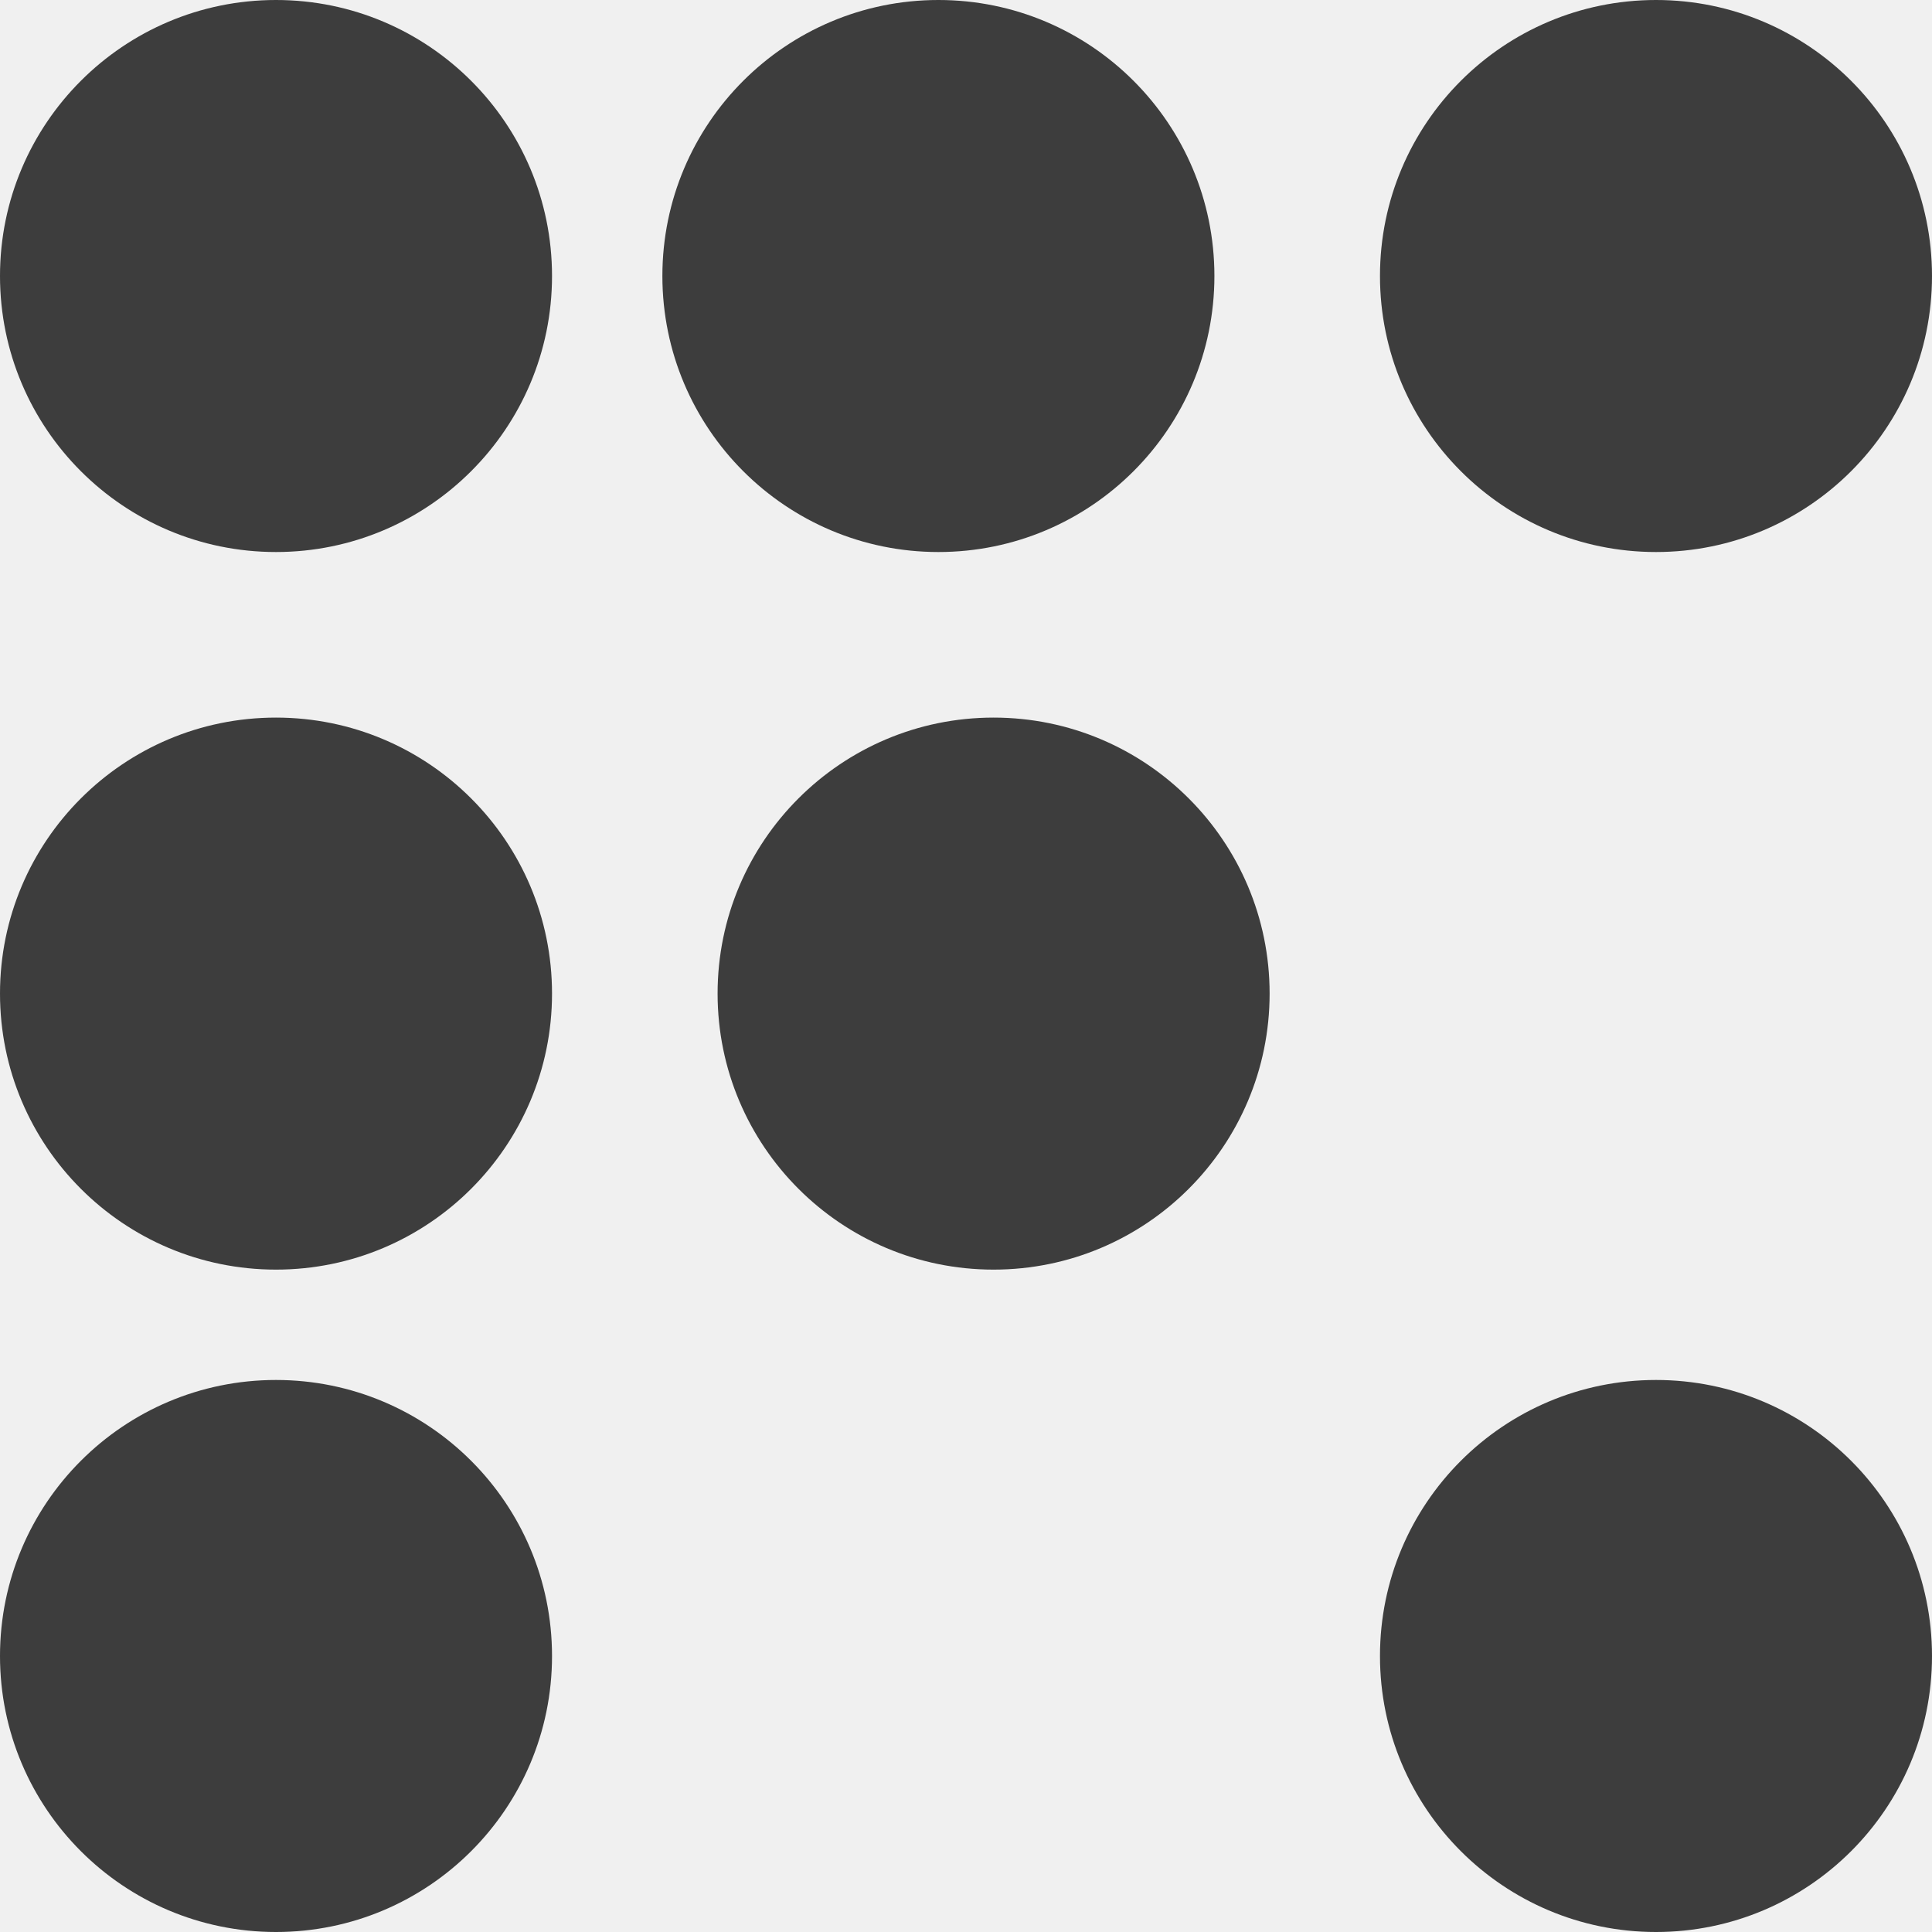
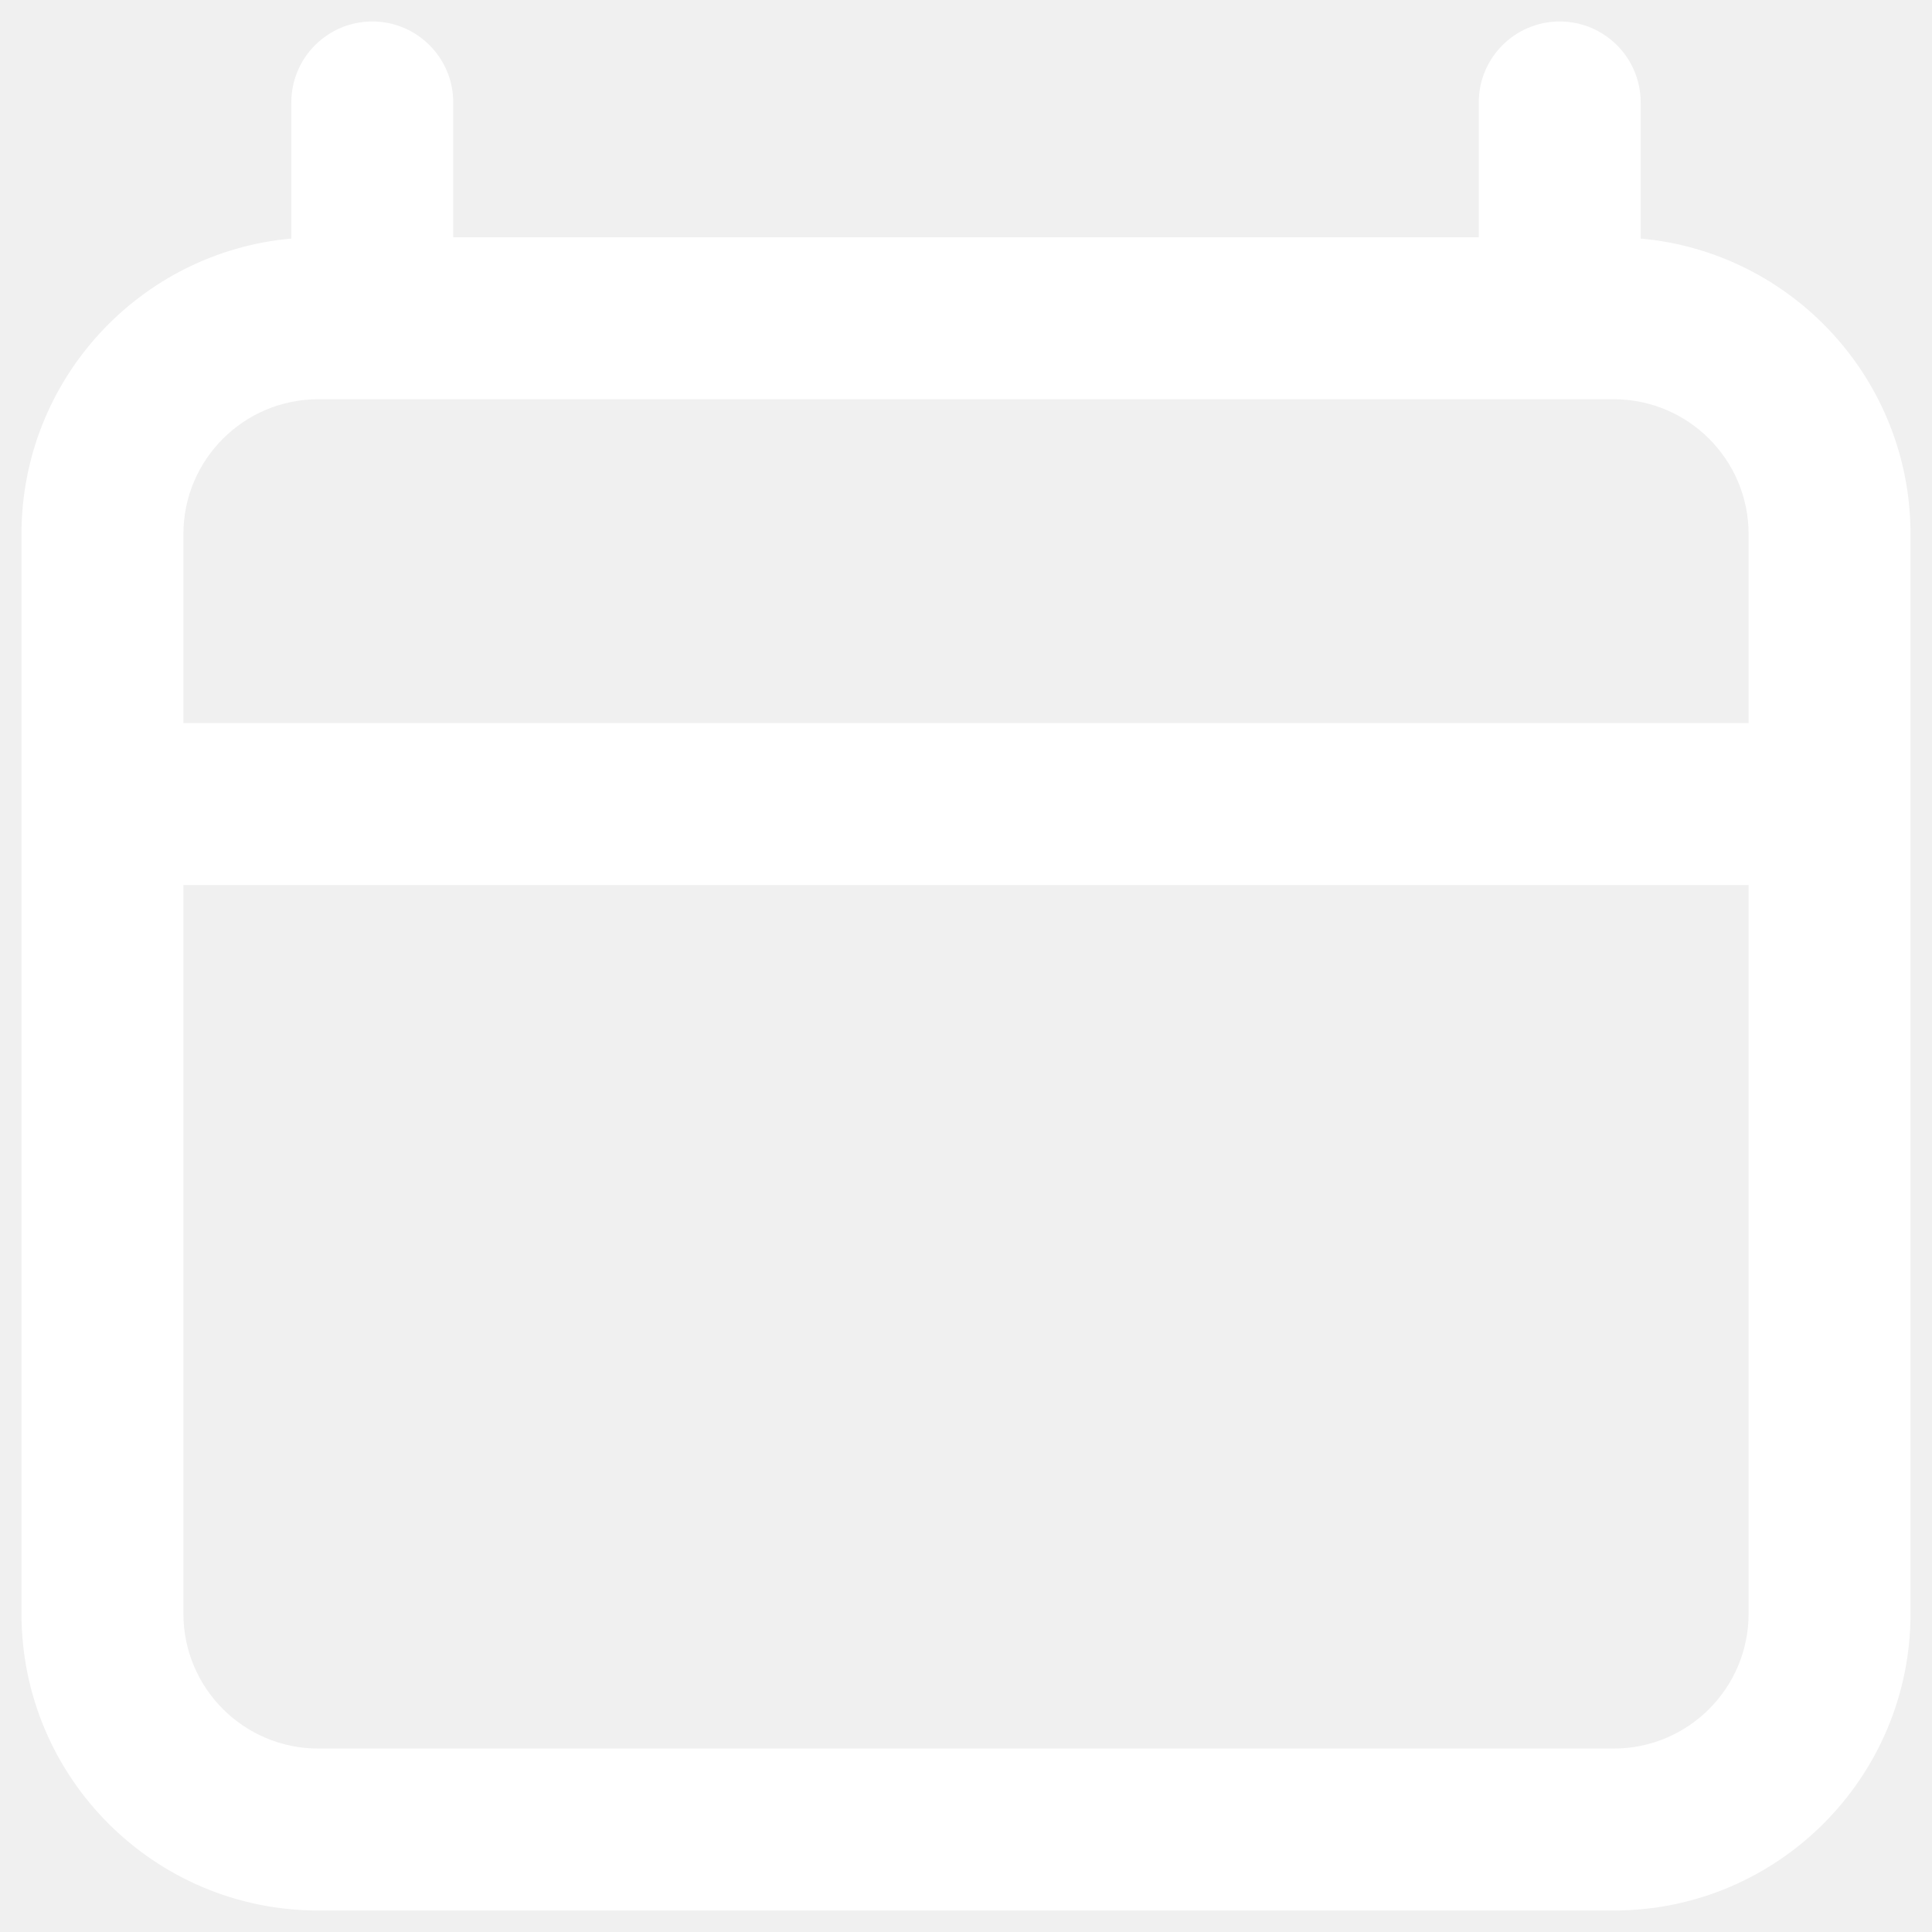
- <svg xmlns="http://www.w3.org/2000/svg" width="33" height="33" viewBox="0 0 33 33" fill="none">
-   <path fill-rule="evenodd" clip-rule="evenodd" d="M4.714 9.429C7.318 9.429 9.429 7.318 9.429 4.714C9.429 2.111 7.318 0 4.714 0C2.111 0 0 2.111 0 4.714C0 7.318 2.111 9.429 4.714 9.429ZM4.714 21.686C7.318 21.686 9.429 19.575 9.429 16.971C9.429 14.368 7.318 12.257 4.714 12.257C2.111 12.257 0 14.368 0 16.971C0 19.575 2.111 21.686 4.714 21.686ZM33 4.714C33 7.318 30.889 9.429 28.286 9.429C25.682 9.429 23.571 7.318 23.571 4.714C23.571 2.111 25.682 0 28.286 0C30.889 0 33 2.111 33 4.714ZM16.029 9.429C18.632 9.429 20.743 7.318 20.743 4.714C20.743 2.111 18.632 0 16.029 0C13.425 0 11.314 2.111 11.314 4.714C11.314 7.318 13.425 9.429 16.029 9.429ZM21.686 16.971C21.686 19.575 19.575 21.686 16.971 21.686C14.368 21.686 12.257 19.575 12.257 16.971C12.257 14.368 14.368 12.257 16.971 12.257C19.575 12.257 21.686 14.368 21.686 16.971ZM4.714 33C7.318 33 9.429 30.889 9.429 28.286C9.429 25.682 7.318 23.571 4.714 23.571C2.111 23.571 0 25.682 0 28.286C0 30.889 2.111 33 4.714 33ZM33 28.286C33 30.889 30.889 33 28.286 33C25.682 33 23.571 30.889 23.571 28.286C23.571 25.682 25.682 23.571 28.286 23.571C30.889 23.571 33 25.682 33 28.286Z" fill="#3D3D3D" />
+ <svg xmlns="http://www.w3.org/2000/svg" width="42" height="42" viewBox="0 0 42 42" fill="none">
+   <path fill-rule="evenodd" clip-rule="evenodd" d="M33.907 8.68C33.885 8.68 33.862 8.68 33.84 8.679H8.16C8.138 8.68 8.116 8.68 8.093 8.68C8.071 8.68 8.049 8.68 8.027 8.679H6.92C5.3 8.679 3.987 9.992 3.987 11.612V15.719H38.013V11.612C38.013 9.992 36.7 8.679 35.08 8.679H33.973C33.951 8.68 33.929 8.68 33.907 8.68ZM6.333 5.186C3.044 5.482 0.467 8.246 0.467 11.613V15.719V19.239V35.079C0.467 38.643 3.356 41.533 6.92 41.533H35.08C38.644 41.533 41.533 38.643 41.533 35.079V19.239V15.719V11.613C41.533 8.246 38.956 5.482 35.667 5.186V2.227C35.667 1.255 34.879 0.467 33.907 0.467C32.935 0.467 32.147 1.255 32.147 2.227V5.159H9.853V2.227C9.853 1.255 9.065 0.467 8.093 0.467C7.121 0.467 6.333 1.255 6.333 2.227V5.186ZM3.987 19.239V35.079C3.987 36.699 5.3 38.012 6.92 38.012H35.08C36.7 38.012 38.013 36.699 38.013 35.079V19.239H3.987Z" fill="white" />
</svg>
